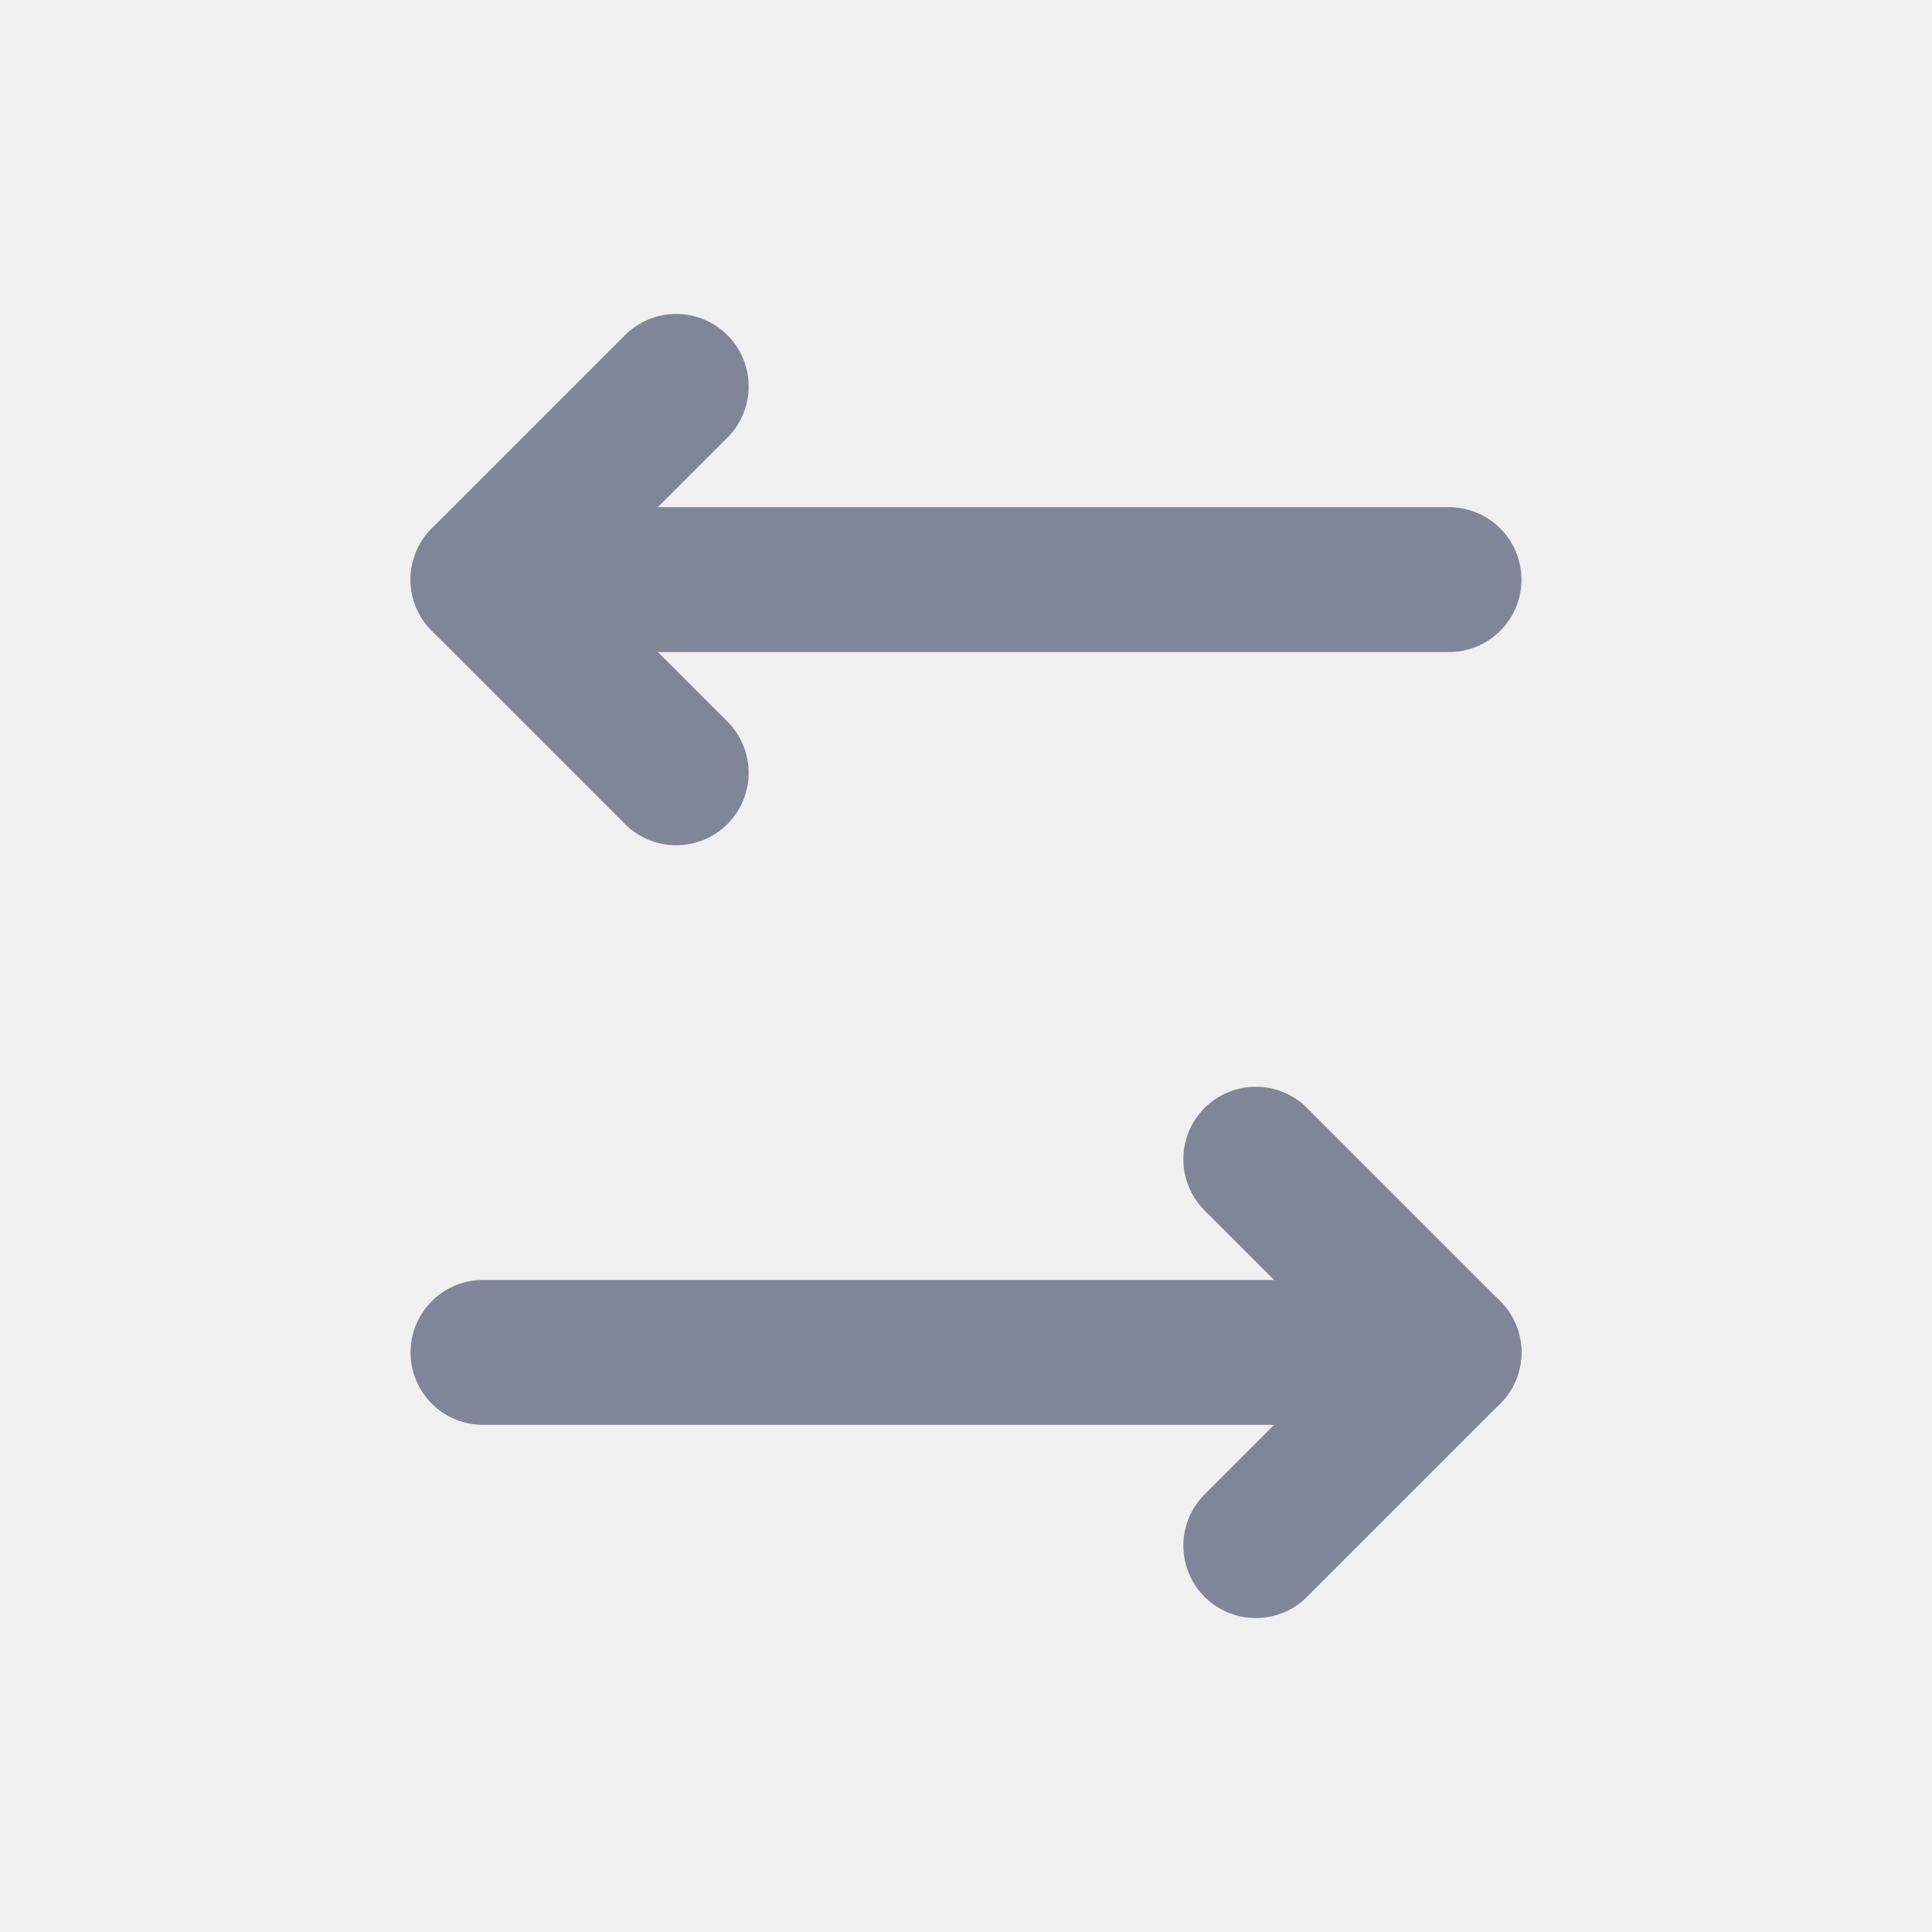
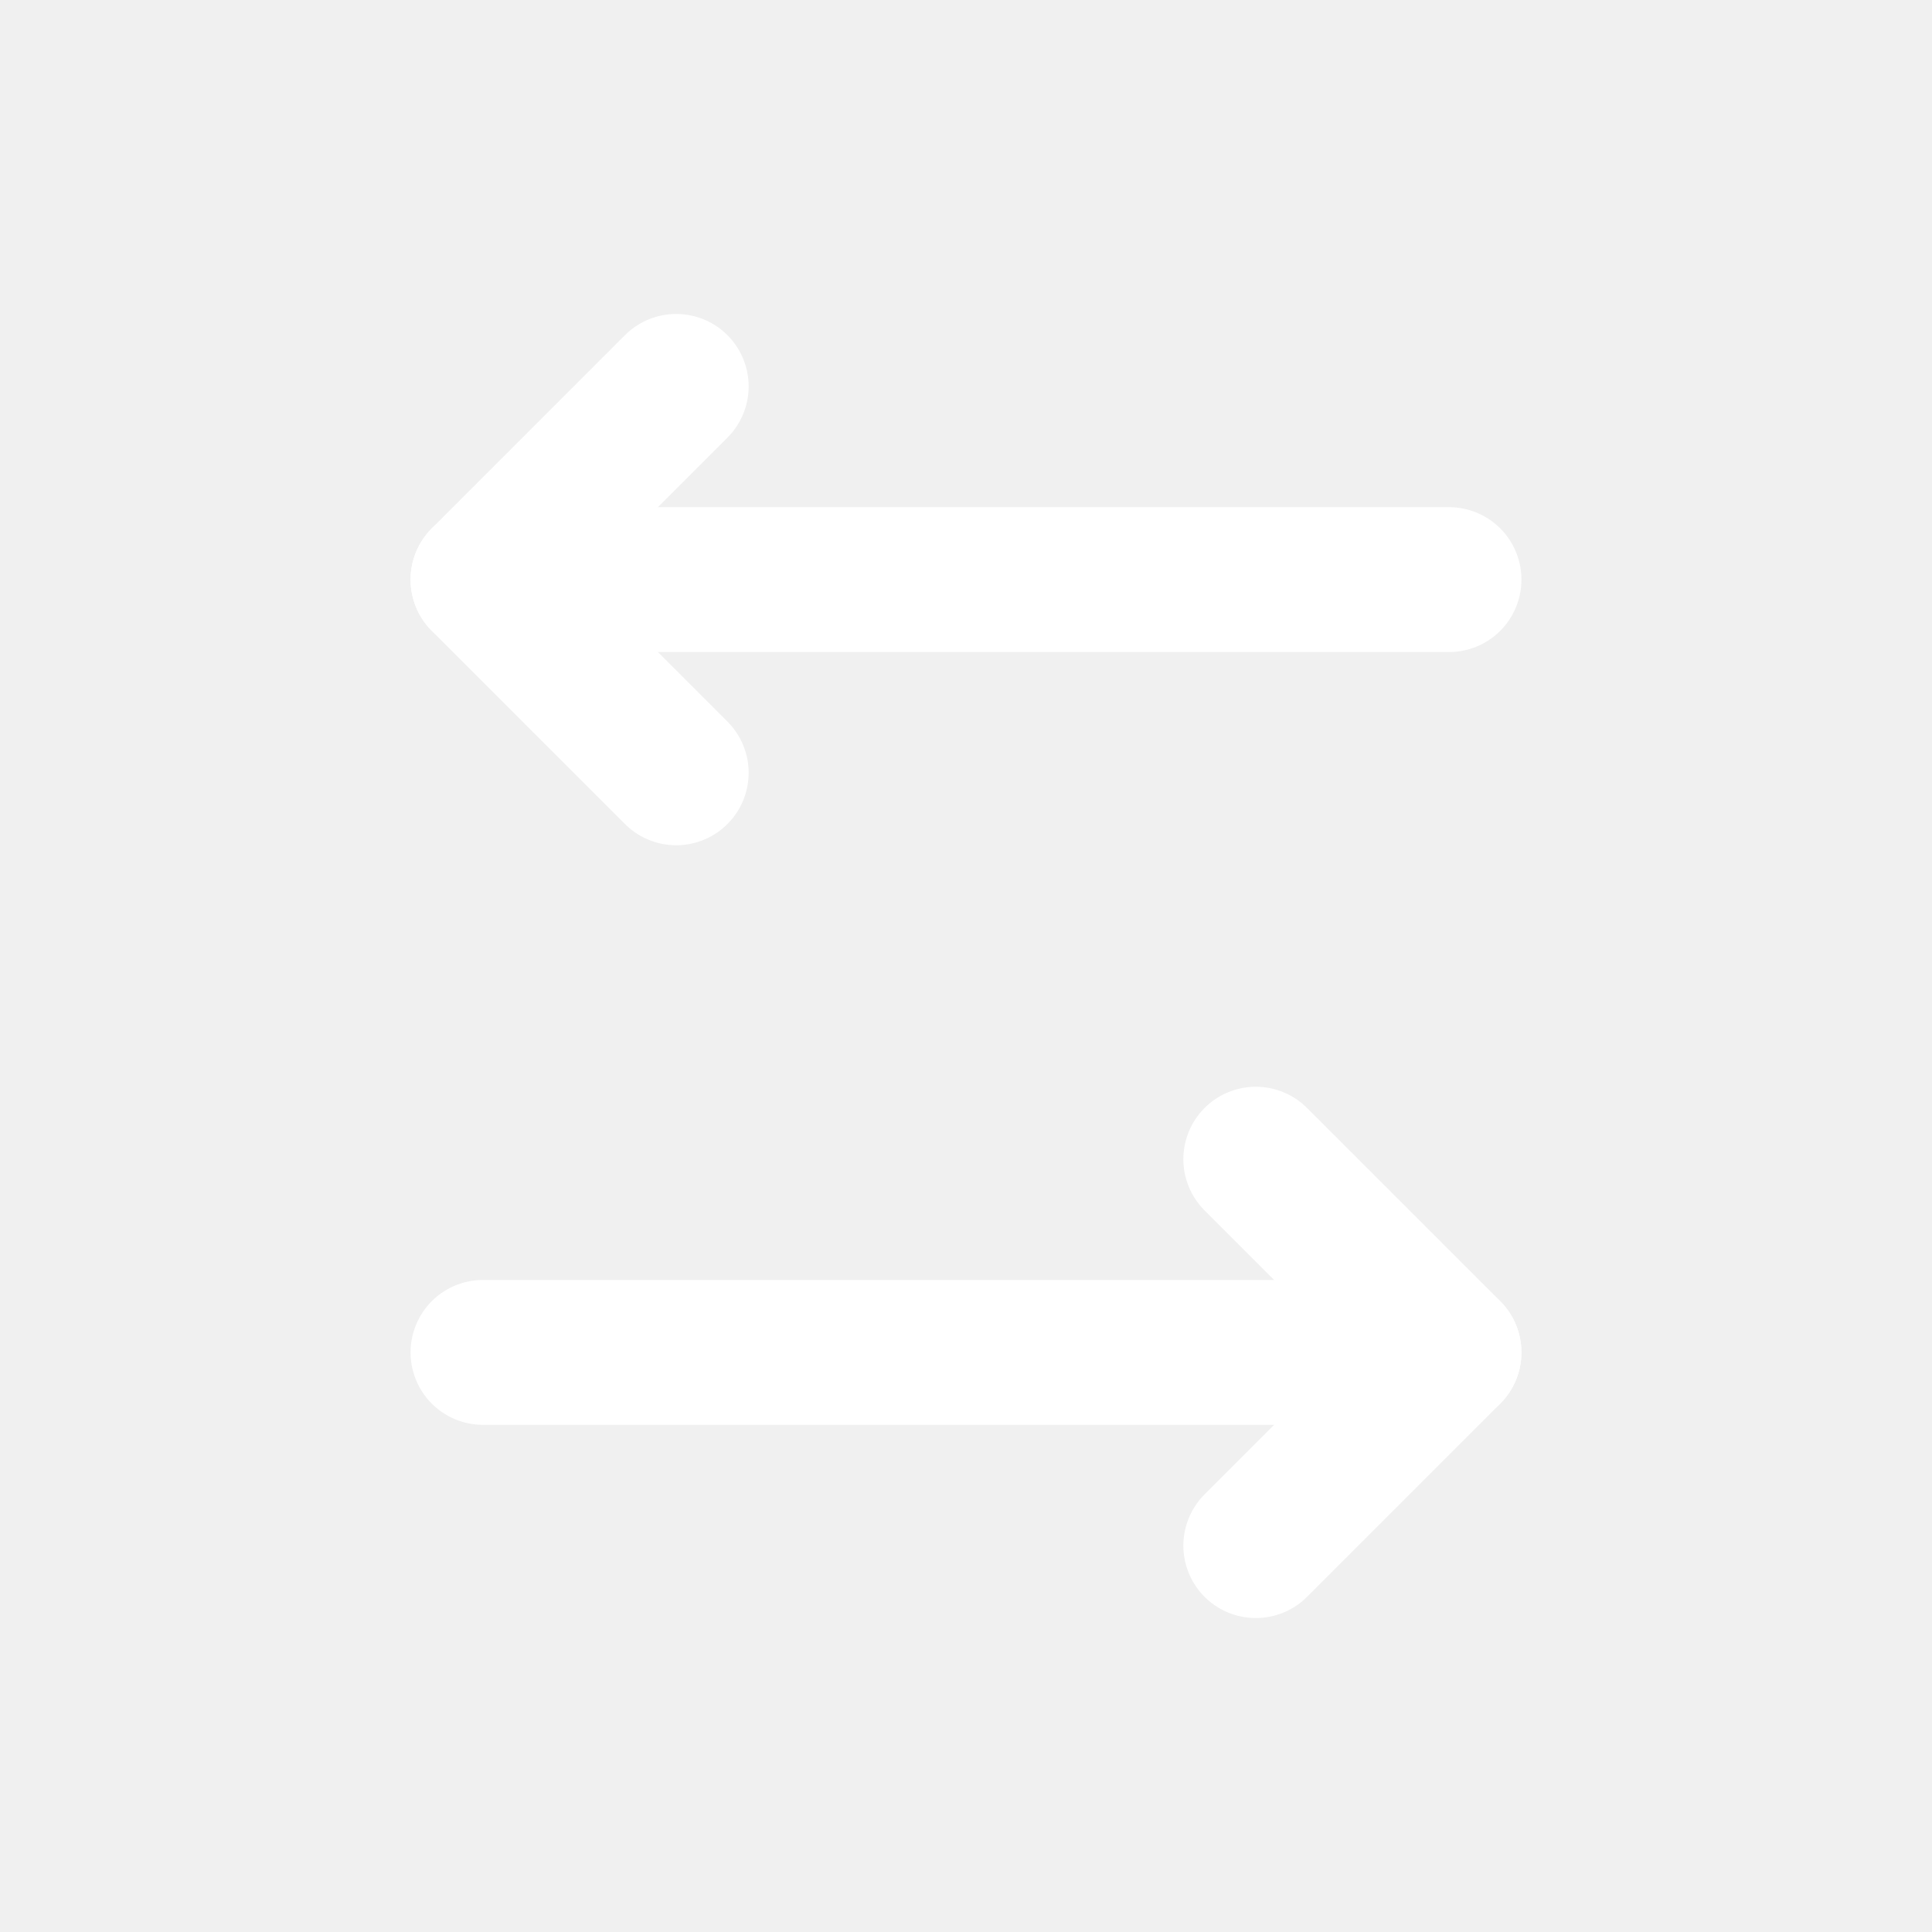
<svg xmlns="http://www.w3.org/2000/svg" width="20" height="20" viewBox="0 0 20 20" fill="none">
-   <path d="M13 12L15 14L13 16" stroke="#818598" stroke-width="1.5" stroke-linecap="round" stroke-linejoin="round" />
-   <path d="M7 4L5 6L7 8" stroke="#818598" stroke-width="1.5" stroke-linecap="round" stroke-linejoin="round" />
-   <path d="M15 14L5 14" stroke="#818598" stroke-width="1.5" stroke-linecap="round" stroke-linejoin="round" />
-   <path d="M15 6L5 6" stroke="#818598" stroke-width="1.5" stroke-linecap="round" stroke-linejoin="round" />
+   <path d="M13 12L15 14L13 16" stroke="#ffffff" stroke-width="1.5" stroke-linecap="round" stroke-linejoin="round" />
+   <path d="M7 4L5 6L7 8" stroke="#ffffff" stroke-width="1.5" stroke-linecap="round" stroke-linejoin="round" />
+   <path d="M15 14L5 14" stroke="#ffffff" stroke-width="1.5" stroke-linecap="round" stroke-linejoin="round" />
+   <path d="M15 6L5 6" stroke="#ffffff" stroke-width="1.5" stroke-linecap="round" stroke-linejoin="round" />
</svg>
